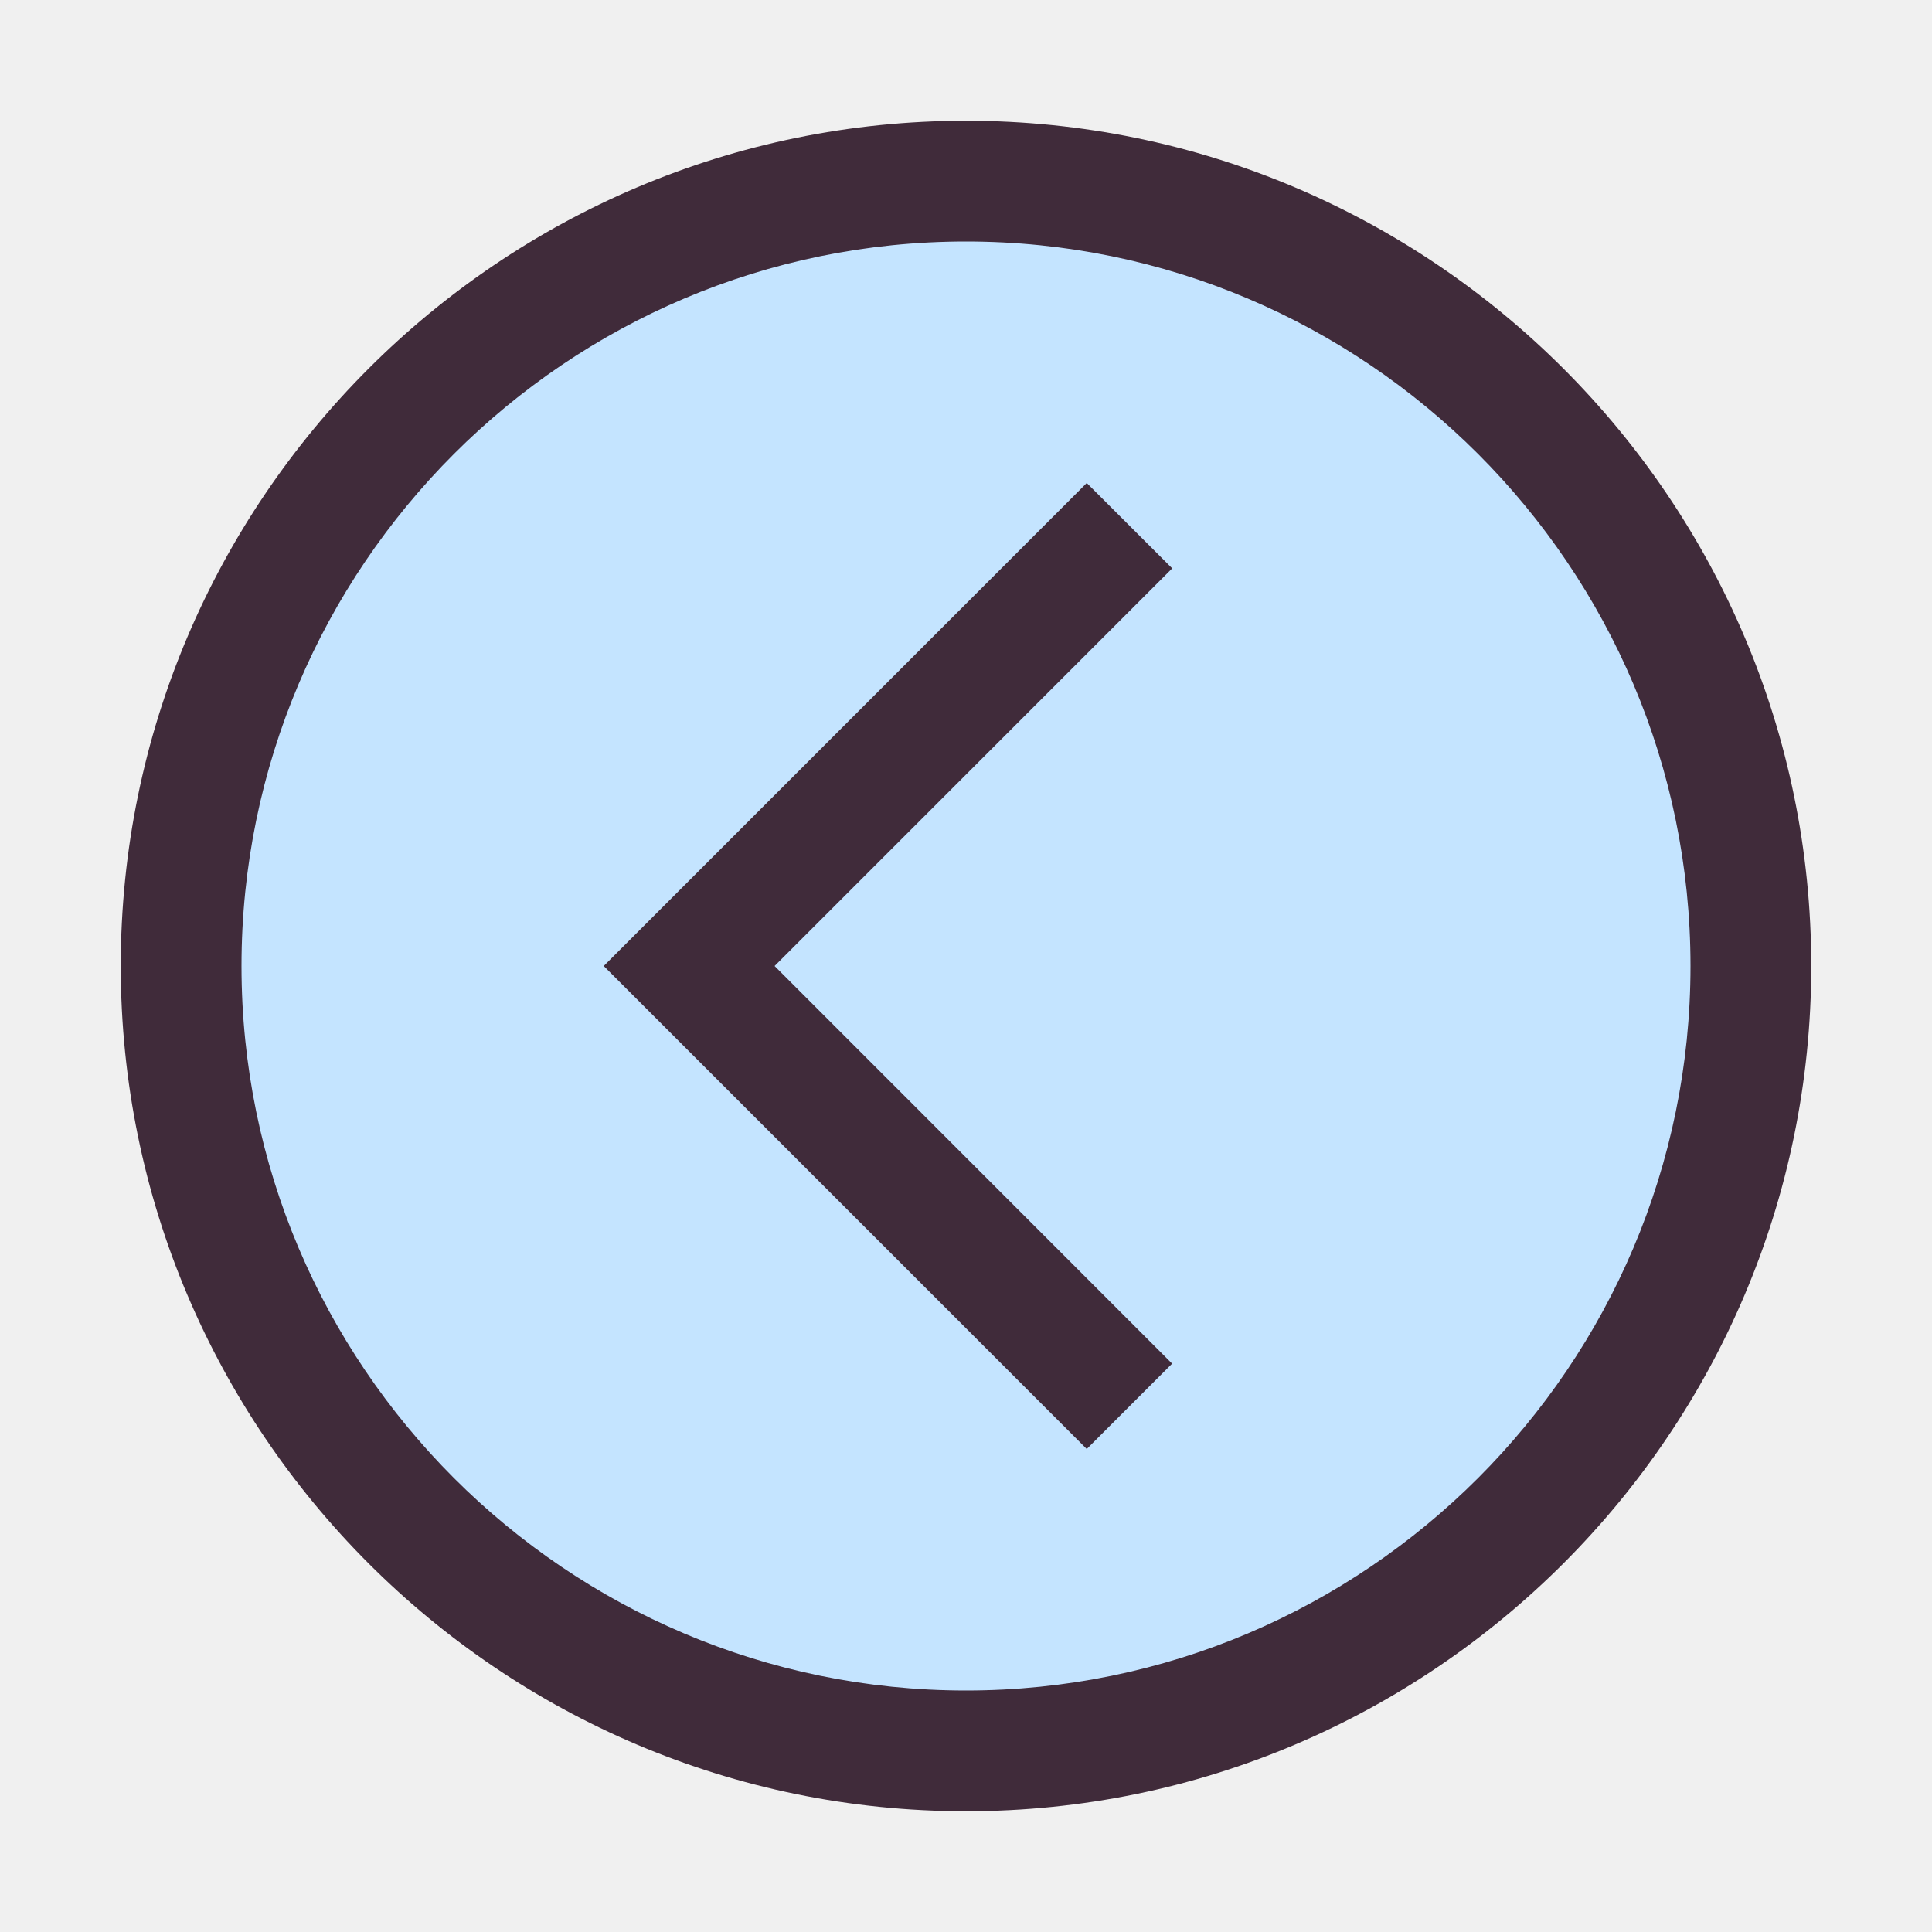
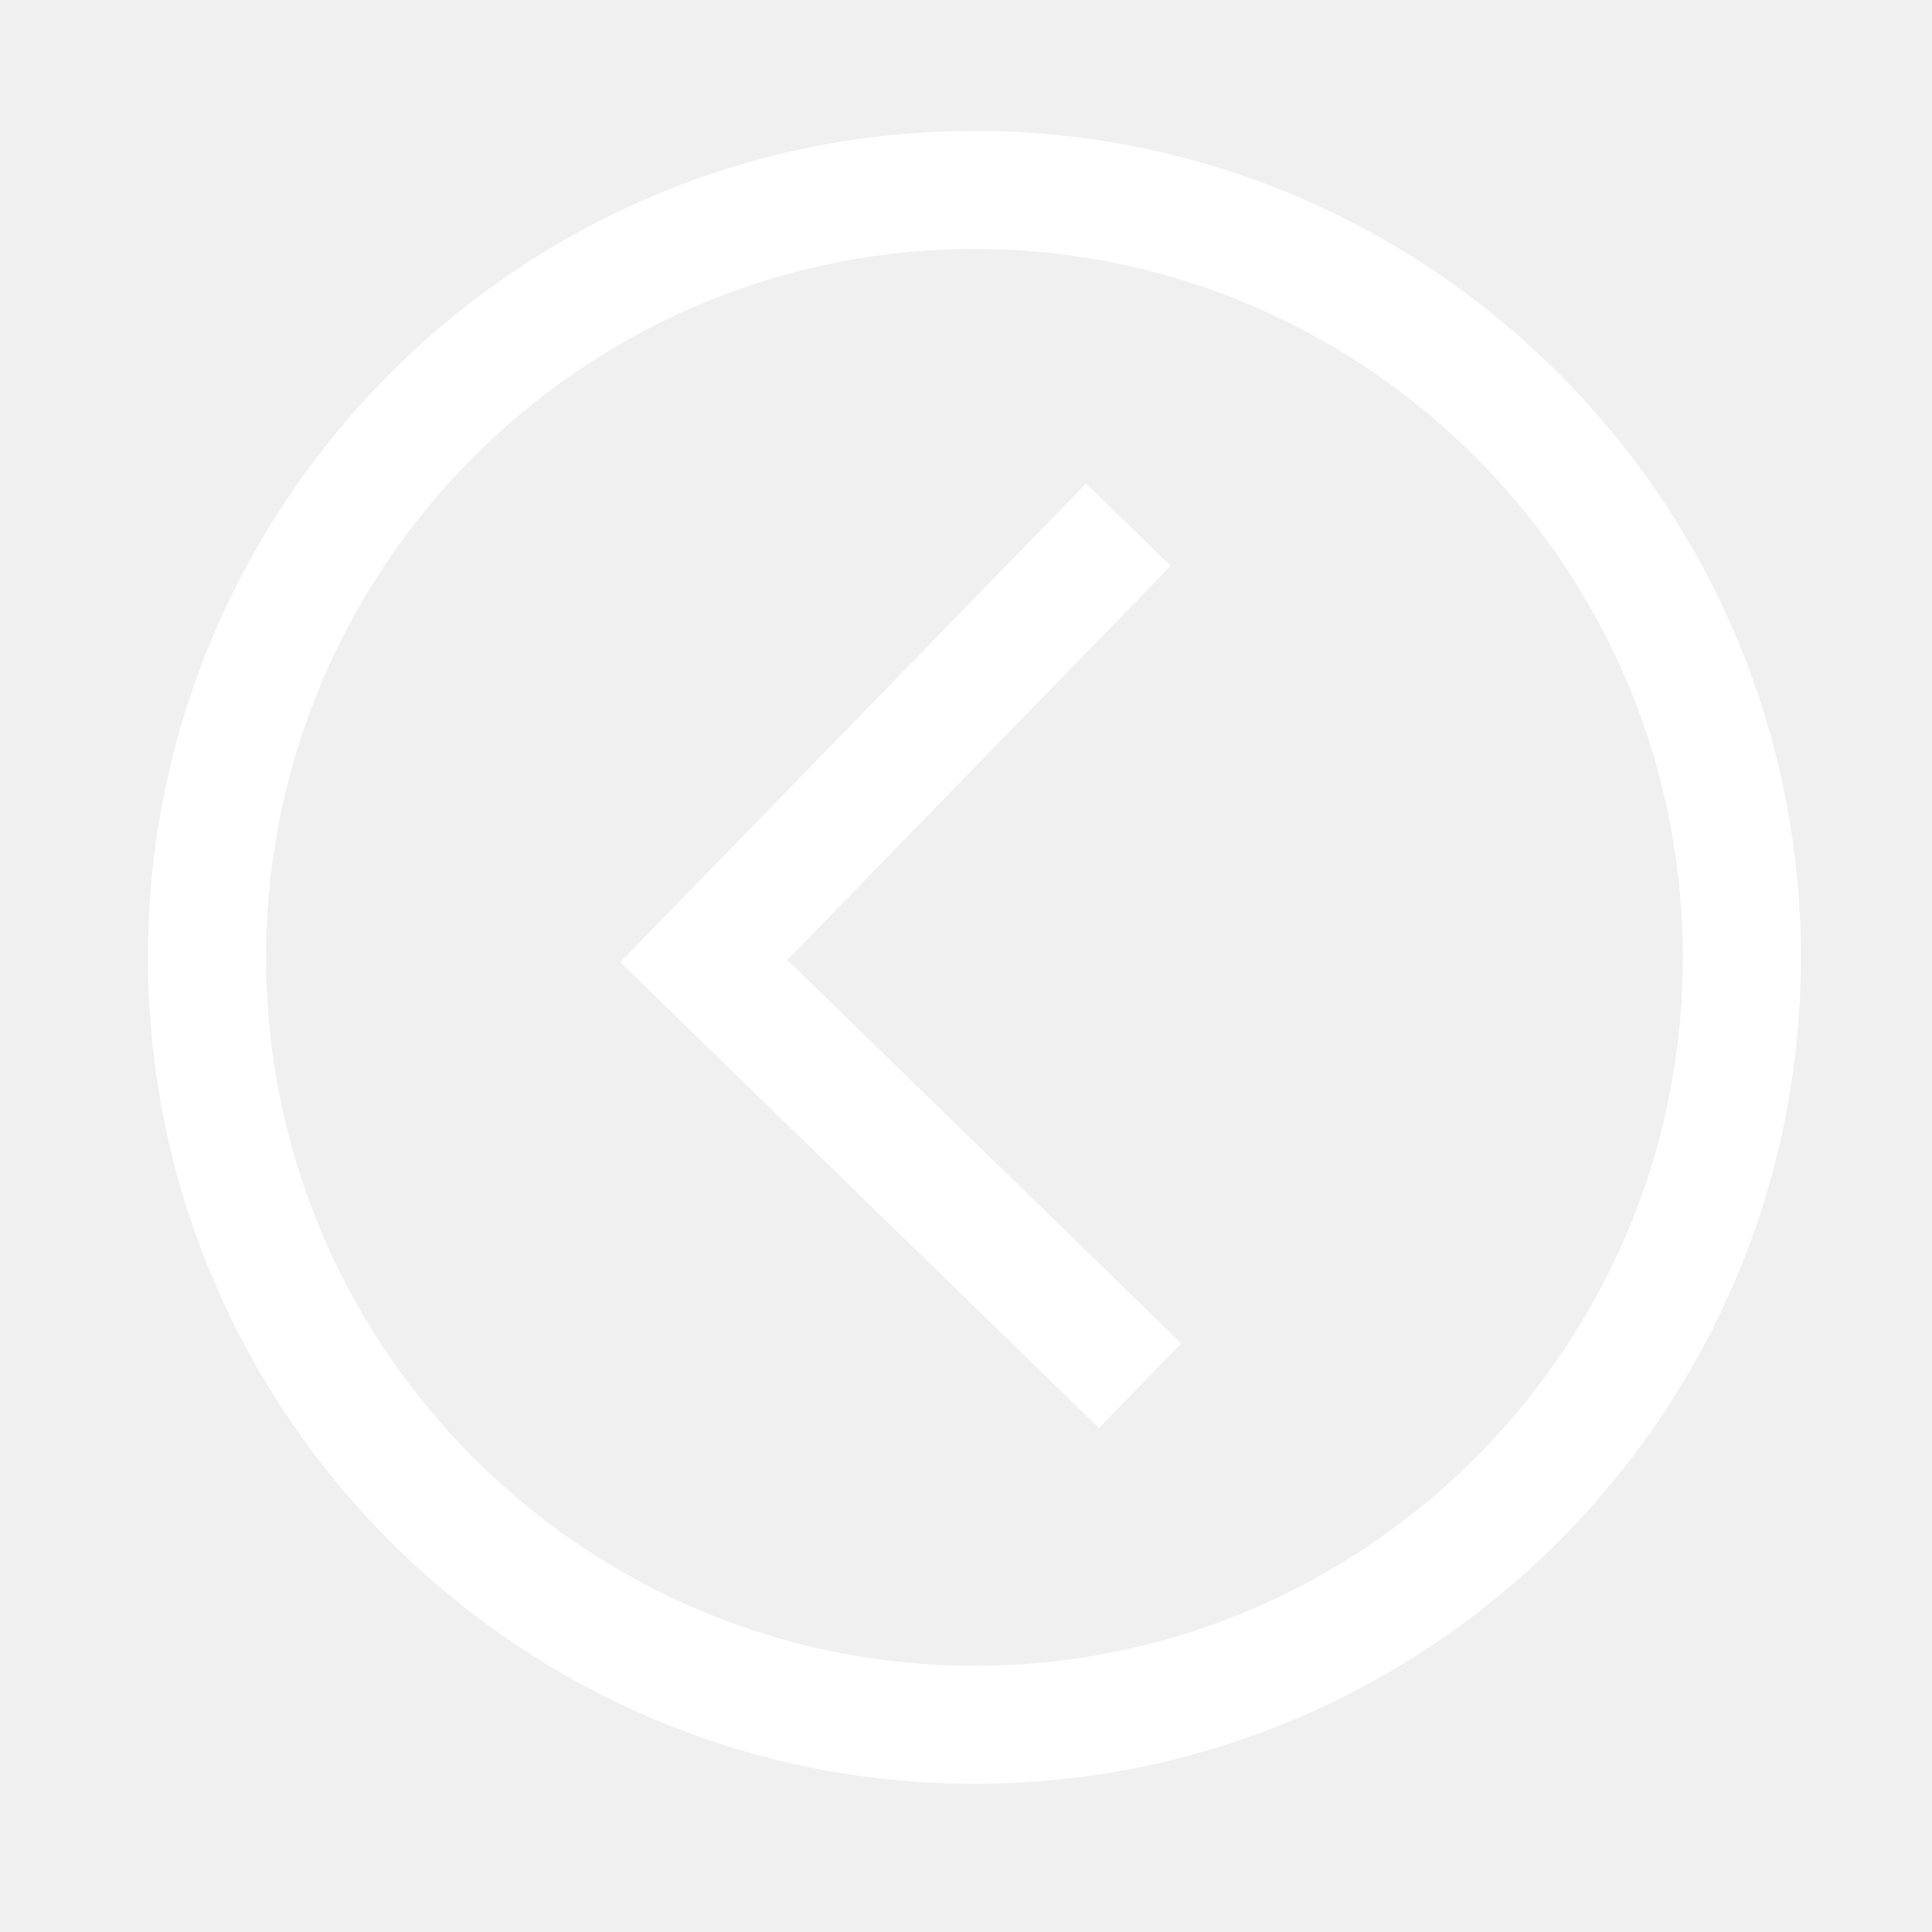
- <svg xmlns="http://www.w3.org/2000/svg" width="44" height="44" viewBox="0 0 44 44" fill="none">
-   <circle cx="21.5" cy="21.5" r="18.5" fill="#C4E4FF" />
-   <path d="M26.694 31.056L17.641 22L26.696 12.944L24.75 11L13.75 22L24.75 33L26.694 31.056Z" fill="#402B3A" />
-   <path d="M22 2.75C32.615 2.75 41.25 11.385 41.25 22C41.25 32.615 32.615 41.25 22 41.25C11.385 41.25 2.75 32.615 2.75 22C2.75 11.385 11.385 2.75 22 2.75ZM22 38.5C31.098 38.5 38.5 31.098 38.5 22C38.5 12.902 31.098 5.5 22 5.5C12.902 5.5 5.5 12.902 5.5 22C5.5 31.098 12.902 38.5 22 38.5Z" fill="#402B3A" />
+ <svg xmlns="http://www.w3.org/2000/svg" width="45" height="45" viewBox="0 0 45 45" fill="none">
+   <path d="M27.514 31.29L18.338 22.359L27.268 13.18L25.296 11.263L14.447 22.412L25.597 33.261L27.514 31.29Z" fill="white" />
+   <path d="M22.433 3.051C33.047 2.906 41.799 11.422 41.945 22.036C42.09 32.65 33.574 41.402 22.96 41.547C12.346 41.693 3.594 33.177 3.448 22.563C3.303 11.949 11.819 3.196 22.433 3.051ZM22.923 38.798C32.02 38.673 39.32 31.171 39.195 22.073C39.07 12.976 31.568 5.676 22.471 5.801C13.373 5.925 6.074 13.428 6.198 22.525C6.323 31.623 13.825 38.922 22.923 38.798Z" fill="white" />
</svg>
